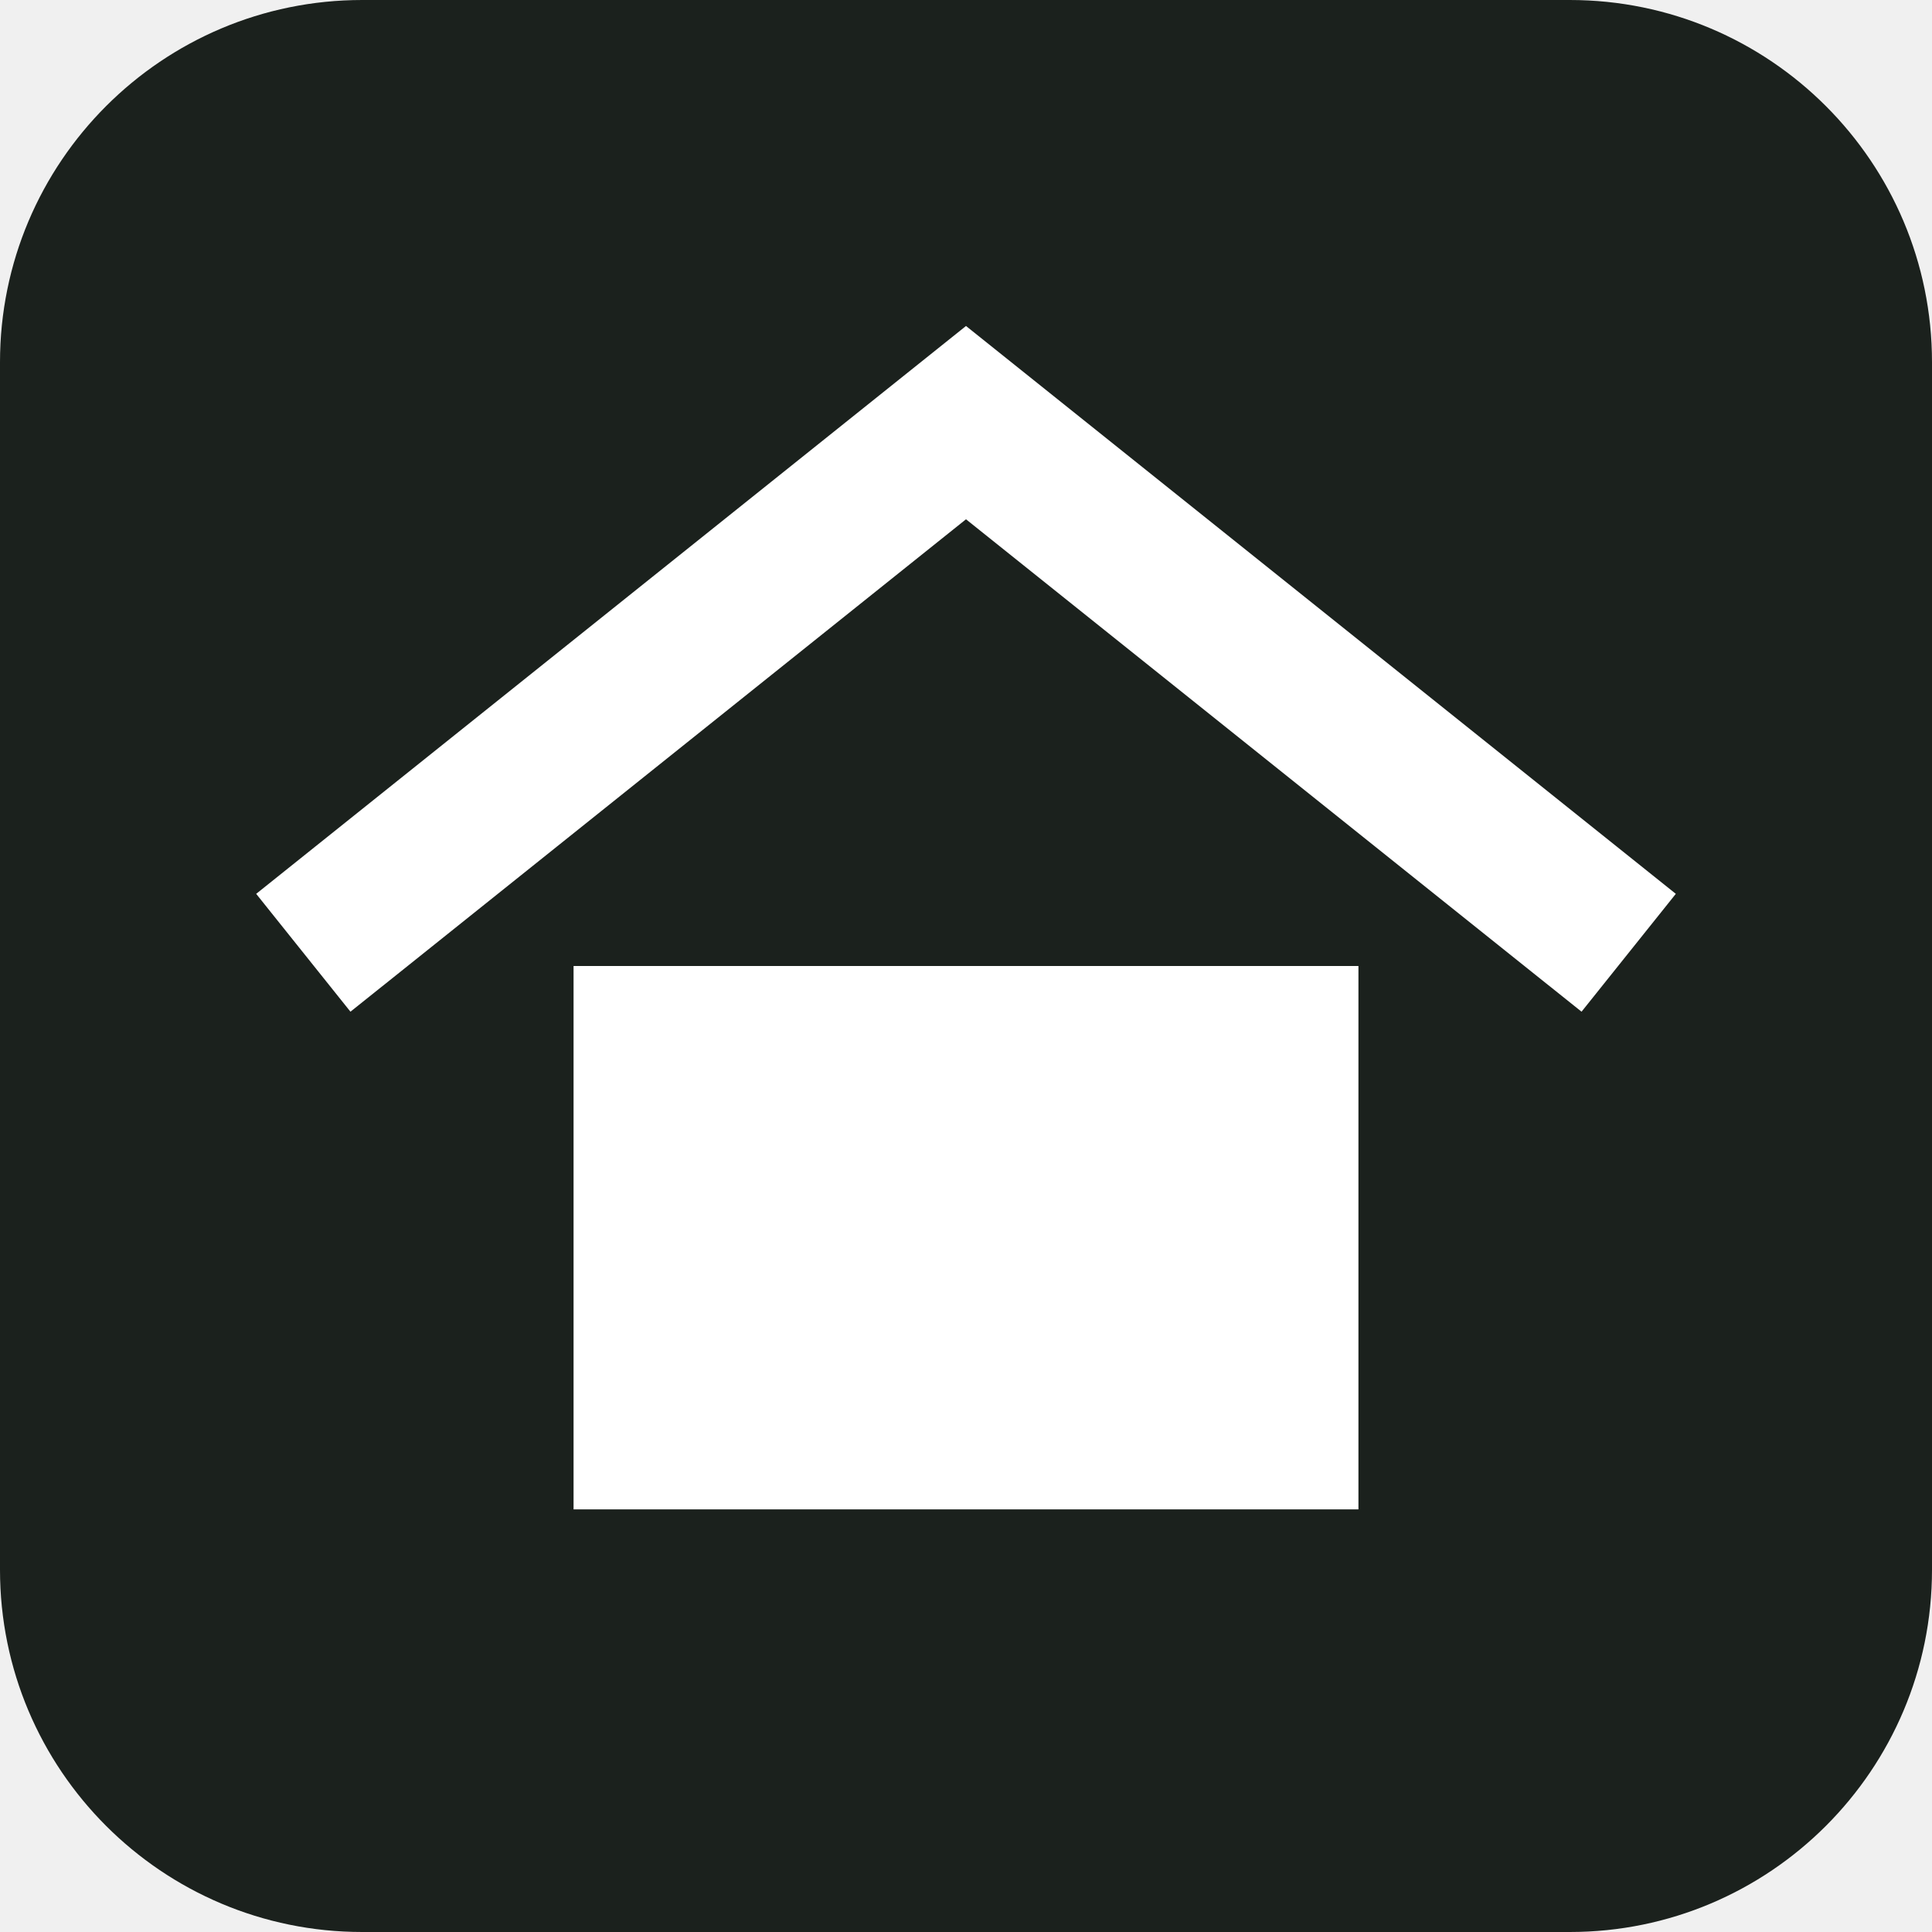
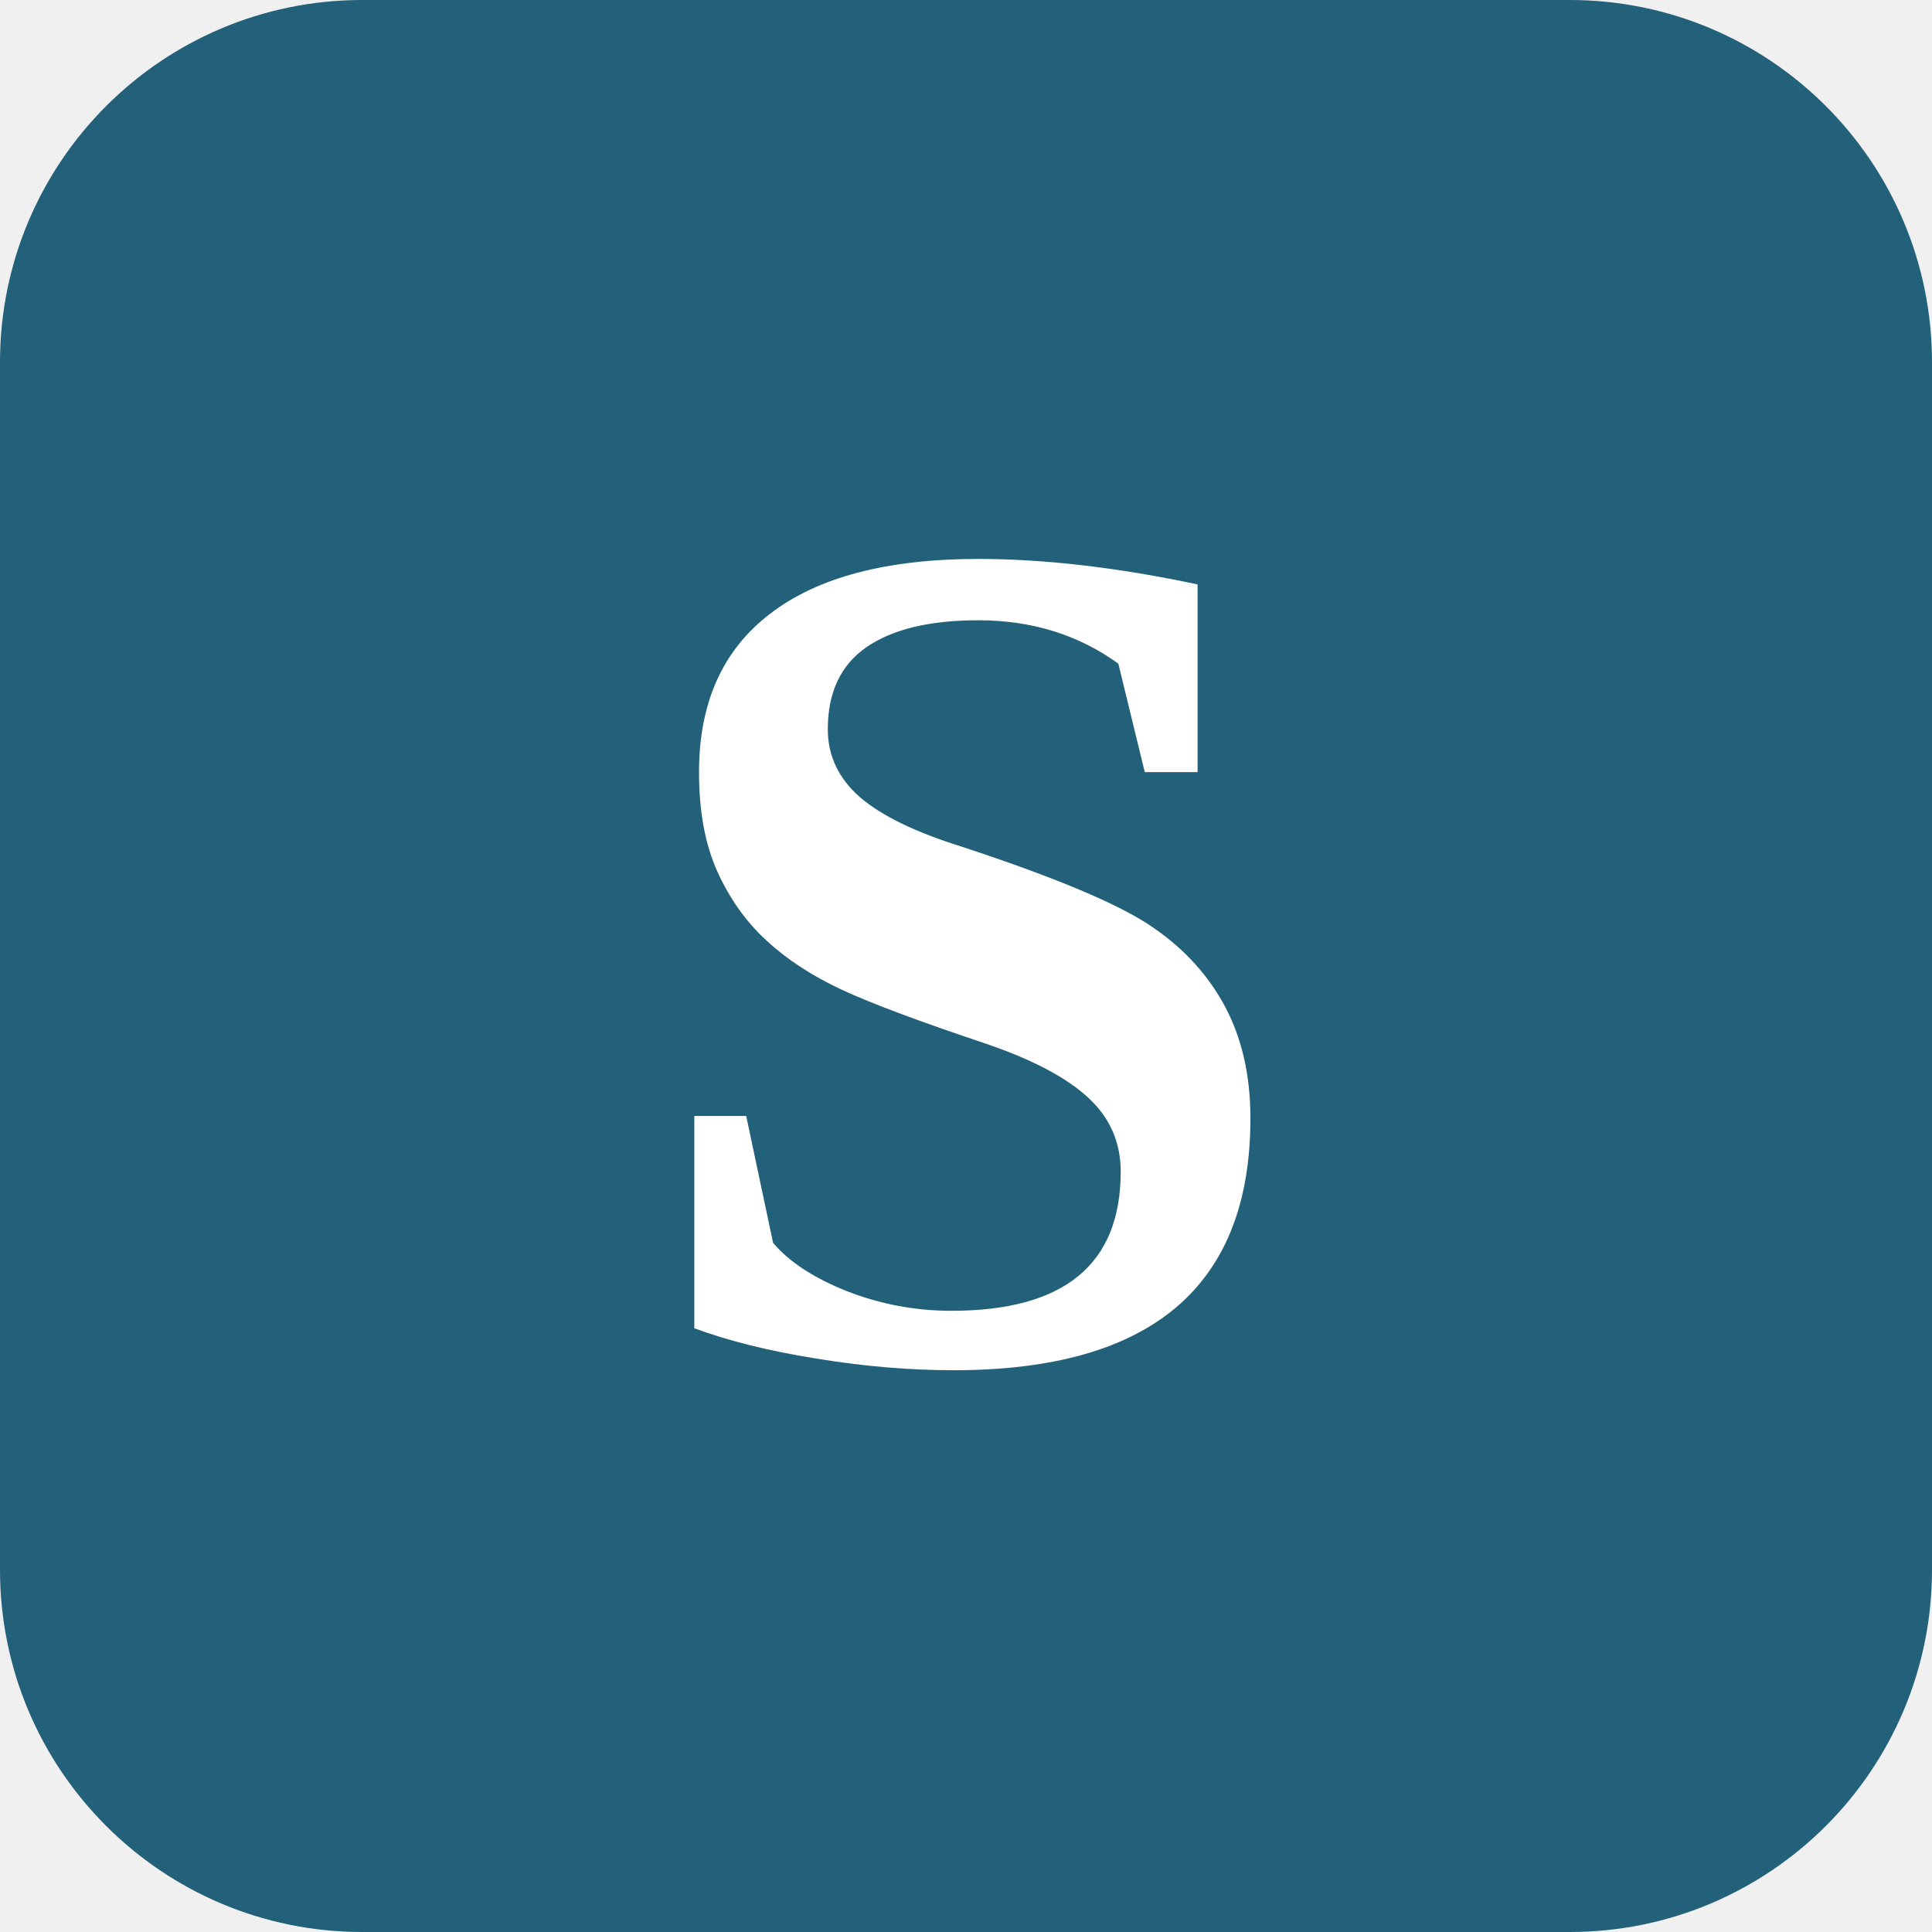
- <svg xmlns="http://www.w3.org/2000/svg" viewBox="0 0 64 64" role="img" aria-label="Site icon placeholder">
-   <rect width="64" height="64" rx="12" fill="#1B211D" />
-   <path d="M12 30 32 14l20 16" fill="none" stroke="#FFFFFF" stroke-width="5" stroke-linecap="square" stroke-linejoin="miter" />
-   <rect x="19" y="32" width="26" height="18" fill="#FFFFFF" />
+ <svg xmlns="http://www.w3.org/2000/svg" viewBox="0 0 64 64">
+   <rect width="64" height="64" rx="12" fill="#23617A" />
+   <text x="32" y="45" text-anchor="middle" font-family="Georgia,'Times New Roman',serif" font-size="40" font-weight="700" fill="#FFFFFF">S</text>
</svg>
